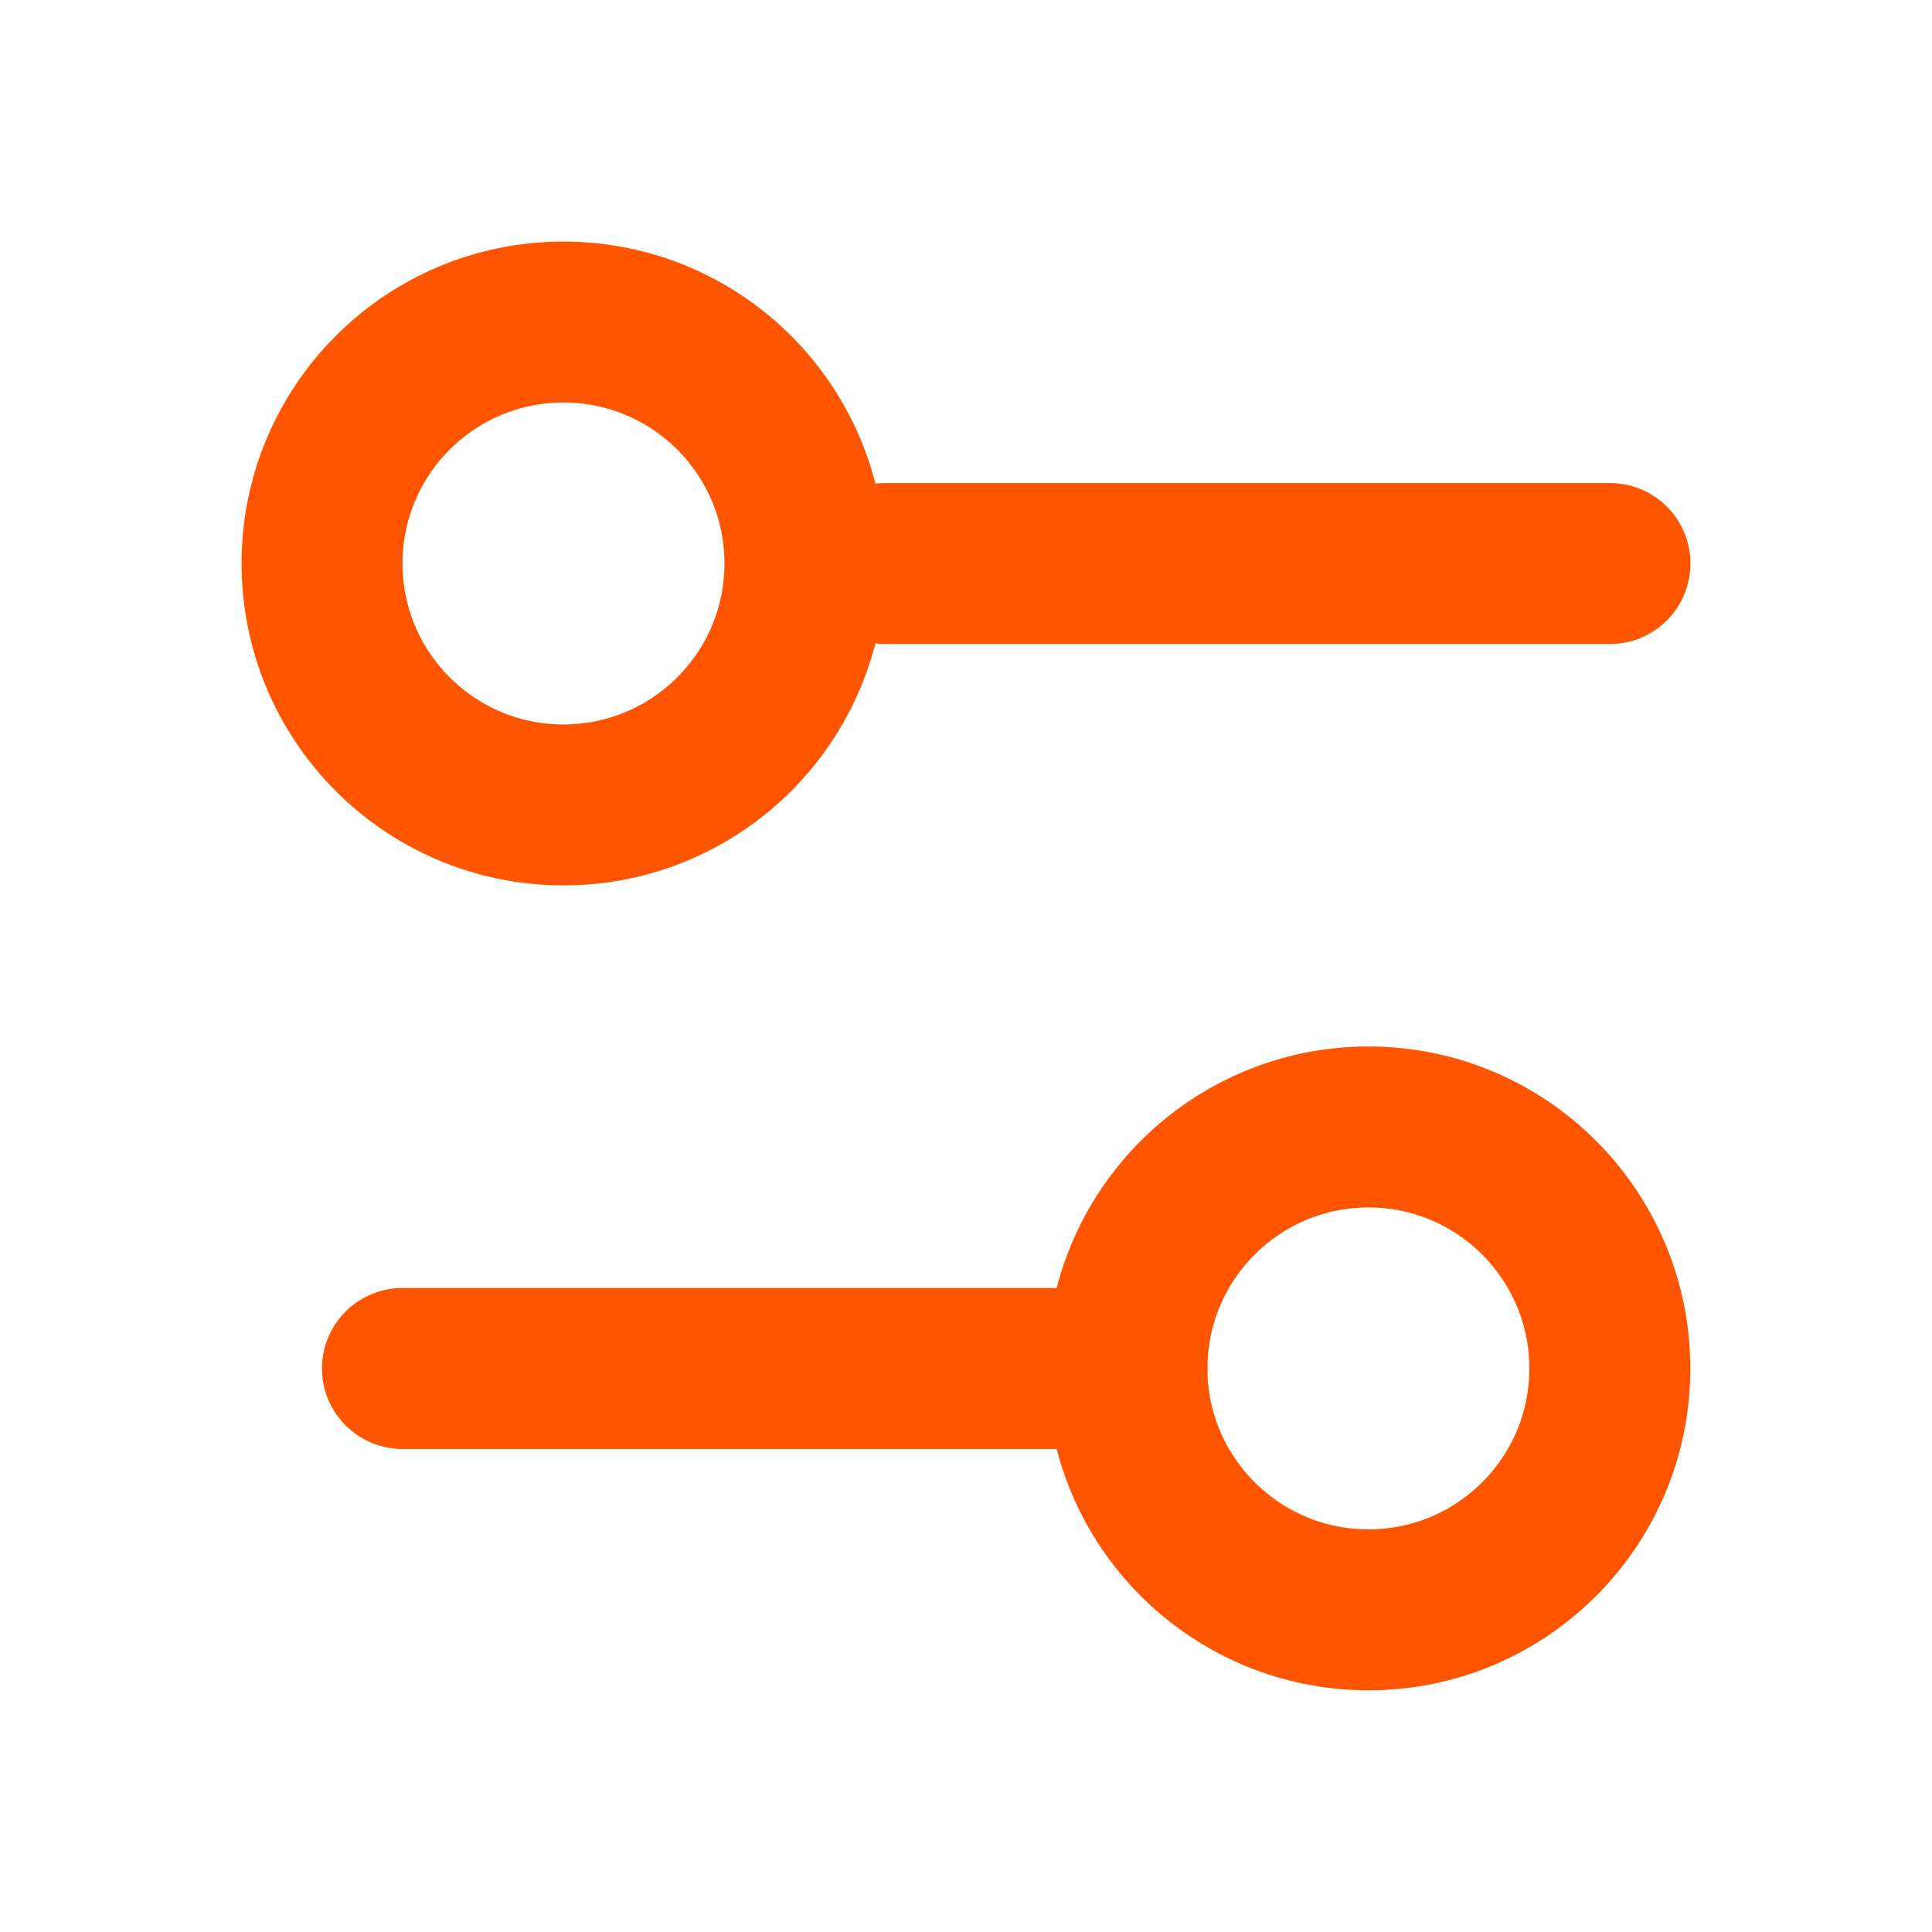
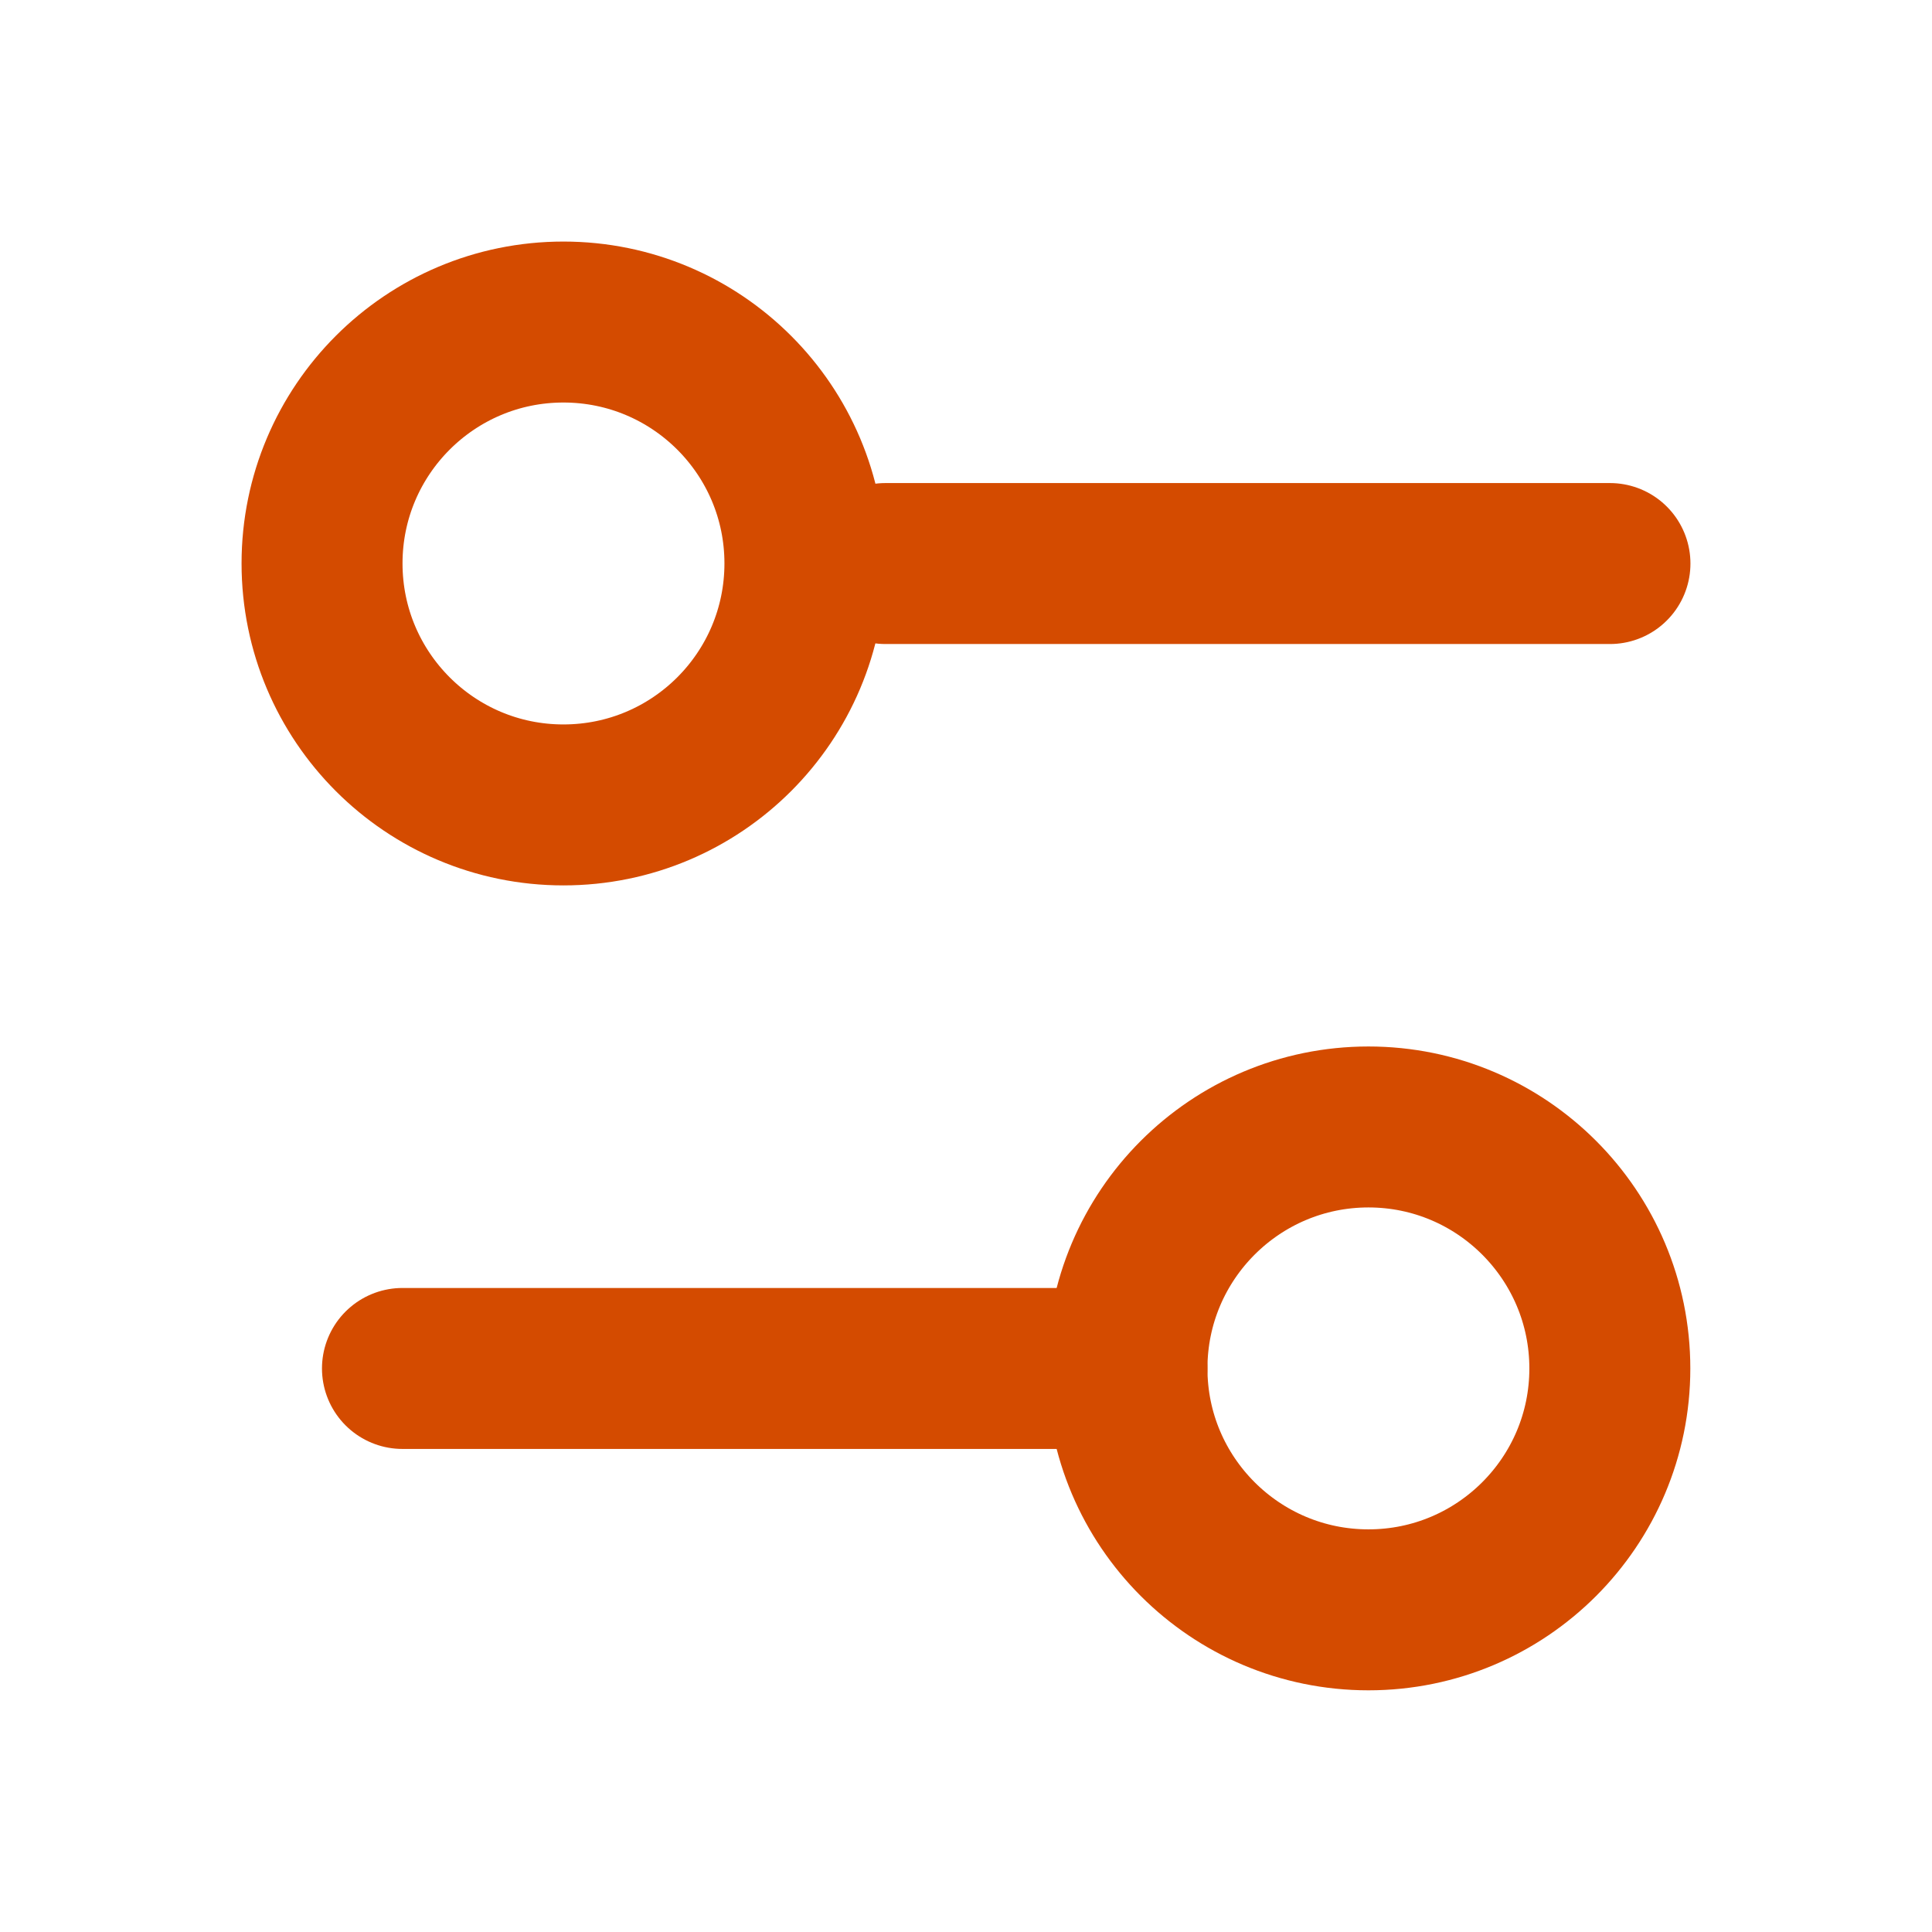
<svg xmlns="http://www.w3.org/2000/svg" width="16" height="16" viewBox="0 0 16 16" fill="none">
-   <path d="M13.333 4.667H7.333" stroke="#FF5500" stroke-width="1.333" stroke-linecap="round" stroke-linejoin="round" />
-   <path d="M9.333 11.333H3.333" stroke="#FF5500" stroke-width="1.333" stroke-linecap="round" stroke-linejoin="round" />
-   <path d="M11.333 13.332C12.437 13.332 13.332 12.437 13.332 11.333C13.332 10.229 12.437 9.333 11.333 9.333C10.229 9.333 9.333 10.229 9.333 11.333C9.333 12.437 10.229 13.332 11.333 13.332Z" stroke="#FF5500" stroke-width="1.333" stroke-linecap="round" stroke-linejoin="round" />
-   <path d="M4.666 6.666C5.771 6.666 6.666 5.771 6.666 4.666C6.666 3.562 5.771 2.667 4.666 2.667C3.562 2.667 2.667 3.562 2.667 4.666C2.667 5.771 3.562 6.666 4.666 6.666Z" stroke="#FF5500" stroke-width="1.333" stroke-linecap="round" stroke-linejoin="round" />
+   <path d="M13.333 4.667H7.333" stroke="#D44B00" stroke-width="1.333" stroke-linecap="round" stroke-linejoin="round" />
+   <path d="M9.333 11.333H3.333" stroke="#D44B00" stroke-width="1.333" stroke-linecap="round" stroke-linejoin="round" />
+   <path d="M11.333 13.332C12.437 13.332 13.332 12.437 13.332 11.333C13.332 10.229 12.437 9.333 11.333 9.333C10.229 9.333 9.333 10.229 9.333 11.333C9.333 12.437 10.229 13.332 11.333 13.332Z" stroke="#D44B00" stroke-width="1.333" stroke-linecap="round" stroke-linejoin="round" />
+   <path d="M4.666 6.666C5.771 6.666 6.666 5.771 6.666 4.666C6.666 3.562 5.771 2.667 4.666 2.667C3.562 2.667 2.667 3.562 2.667 4.666C2.667 5.771 3.562 6.666 4.666 6.666Z" stroke="#D44B00" stroke-width="1.333" stroke-linecap="round" stroke-linejoin="round" />
</svg>
